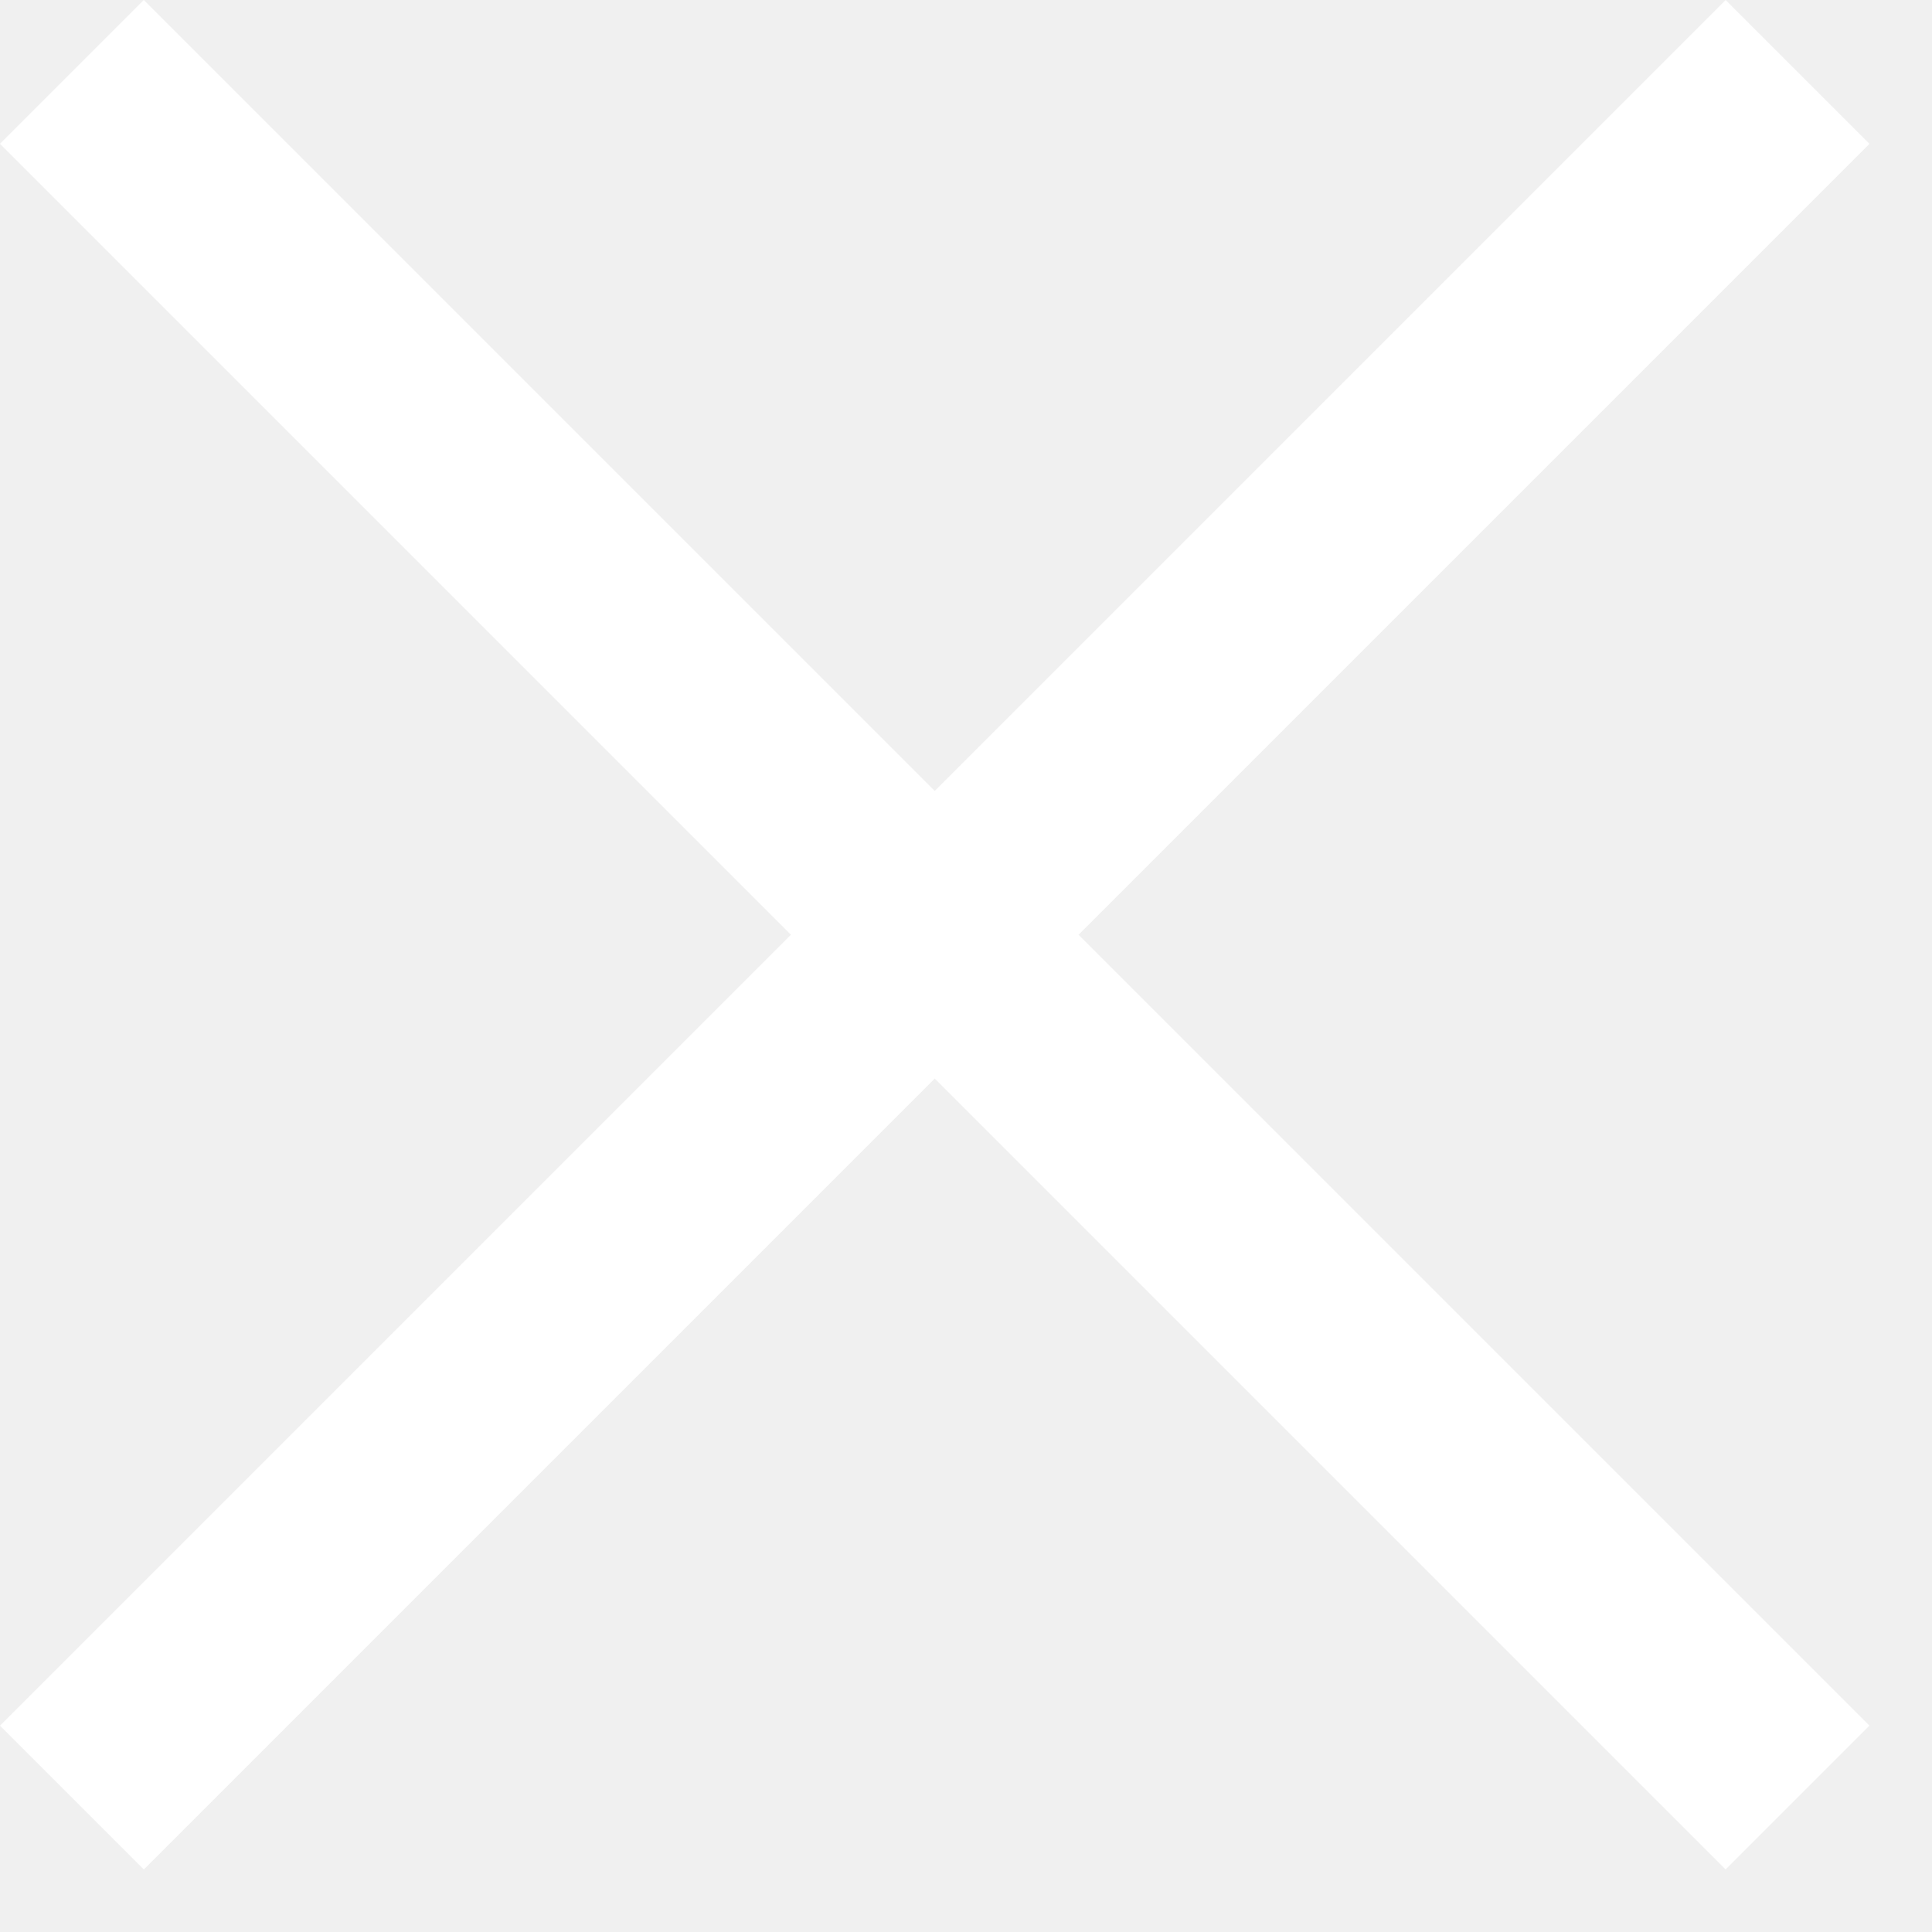
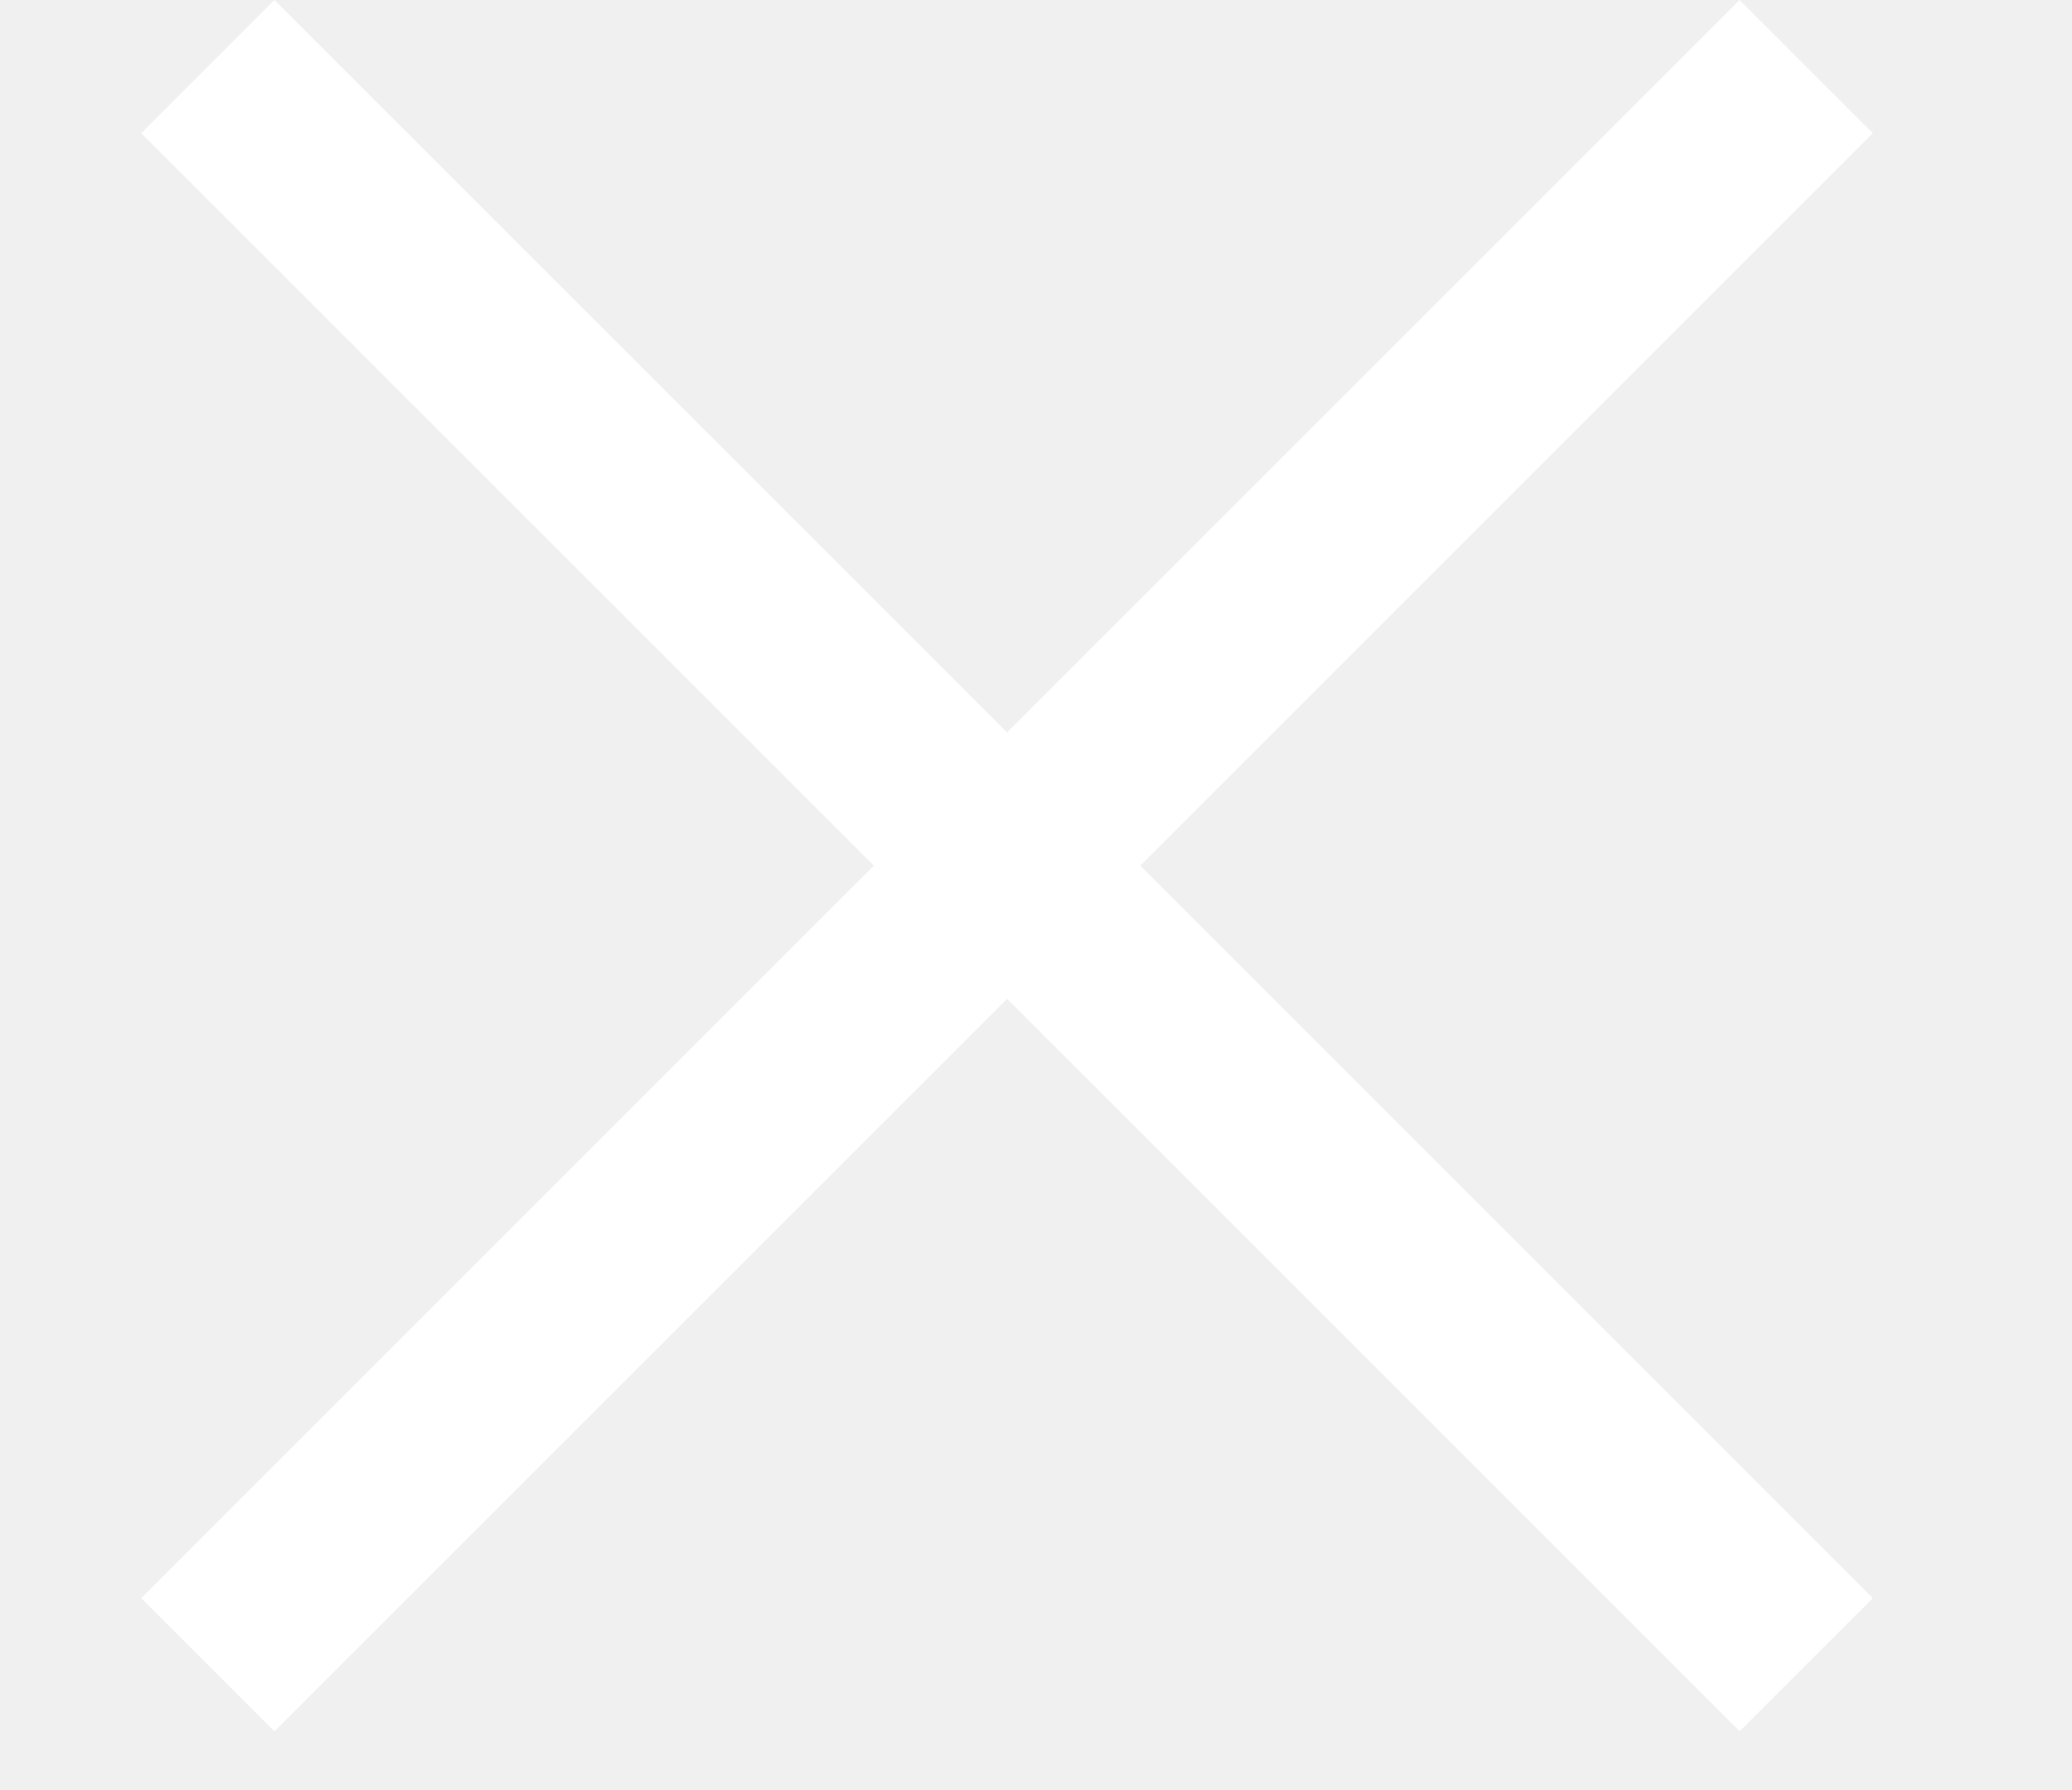
- <svg xmlns="http://www.w3.org/2000/svg" width="19" height="19" viewBox="0 0 19 19" fill="none">
+ <svg xmlns="http://www.w3.org/2000/svg" width="22" height="19" viewBox="0 0 19 19" fill="none">
  <rect y="16.971" width="24" height="2" transform="rotate(-45 0 16.9706)" fill="white" />
  <rect x="1.414" width="24" height="2" transform="rotate(45 1.41421 0)" fill="white" />
</svg>
